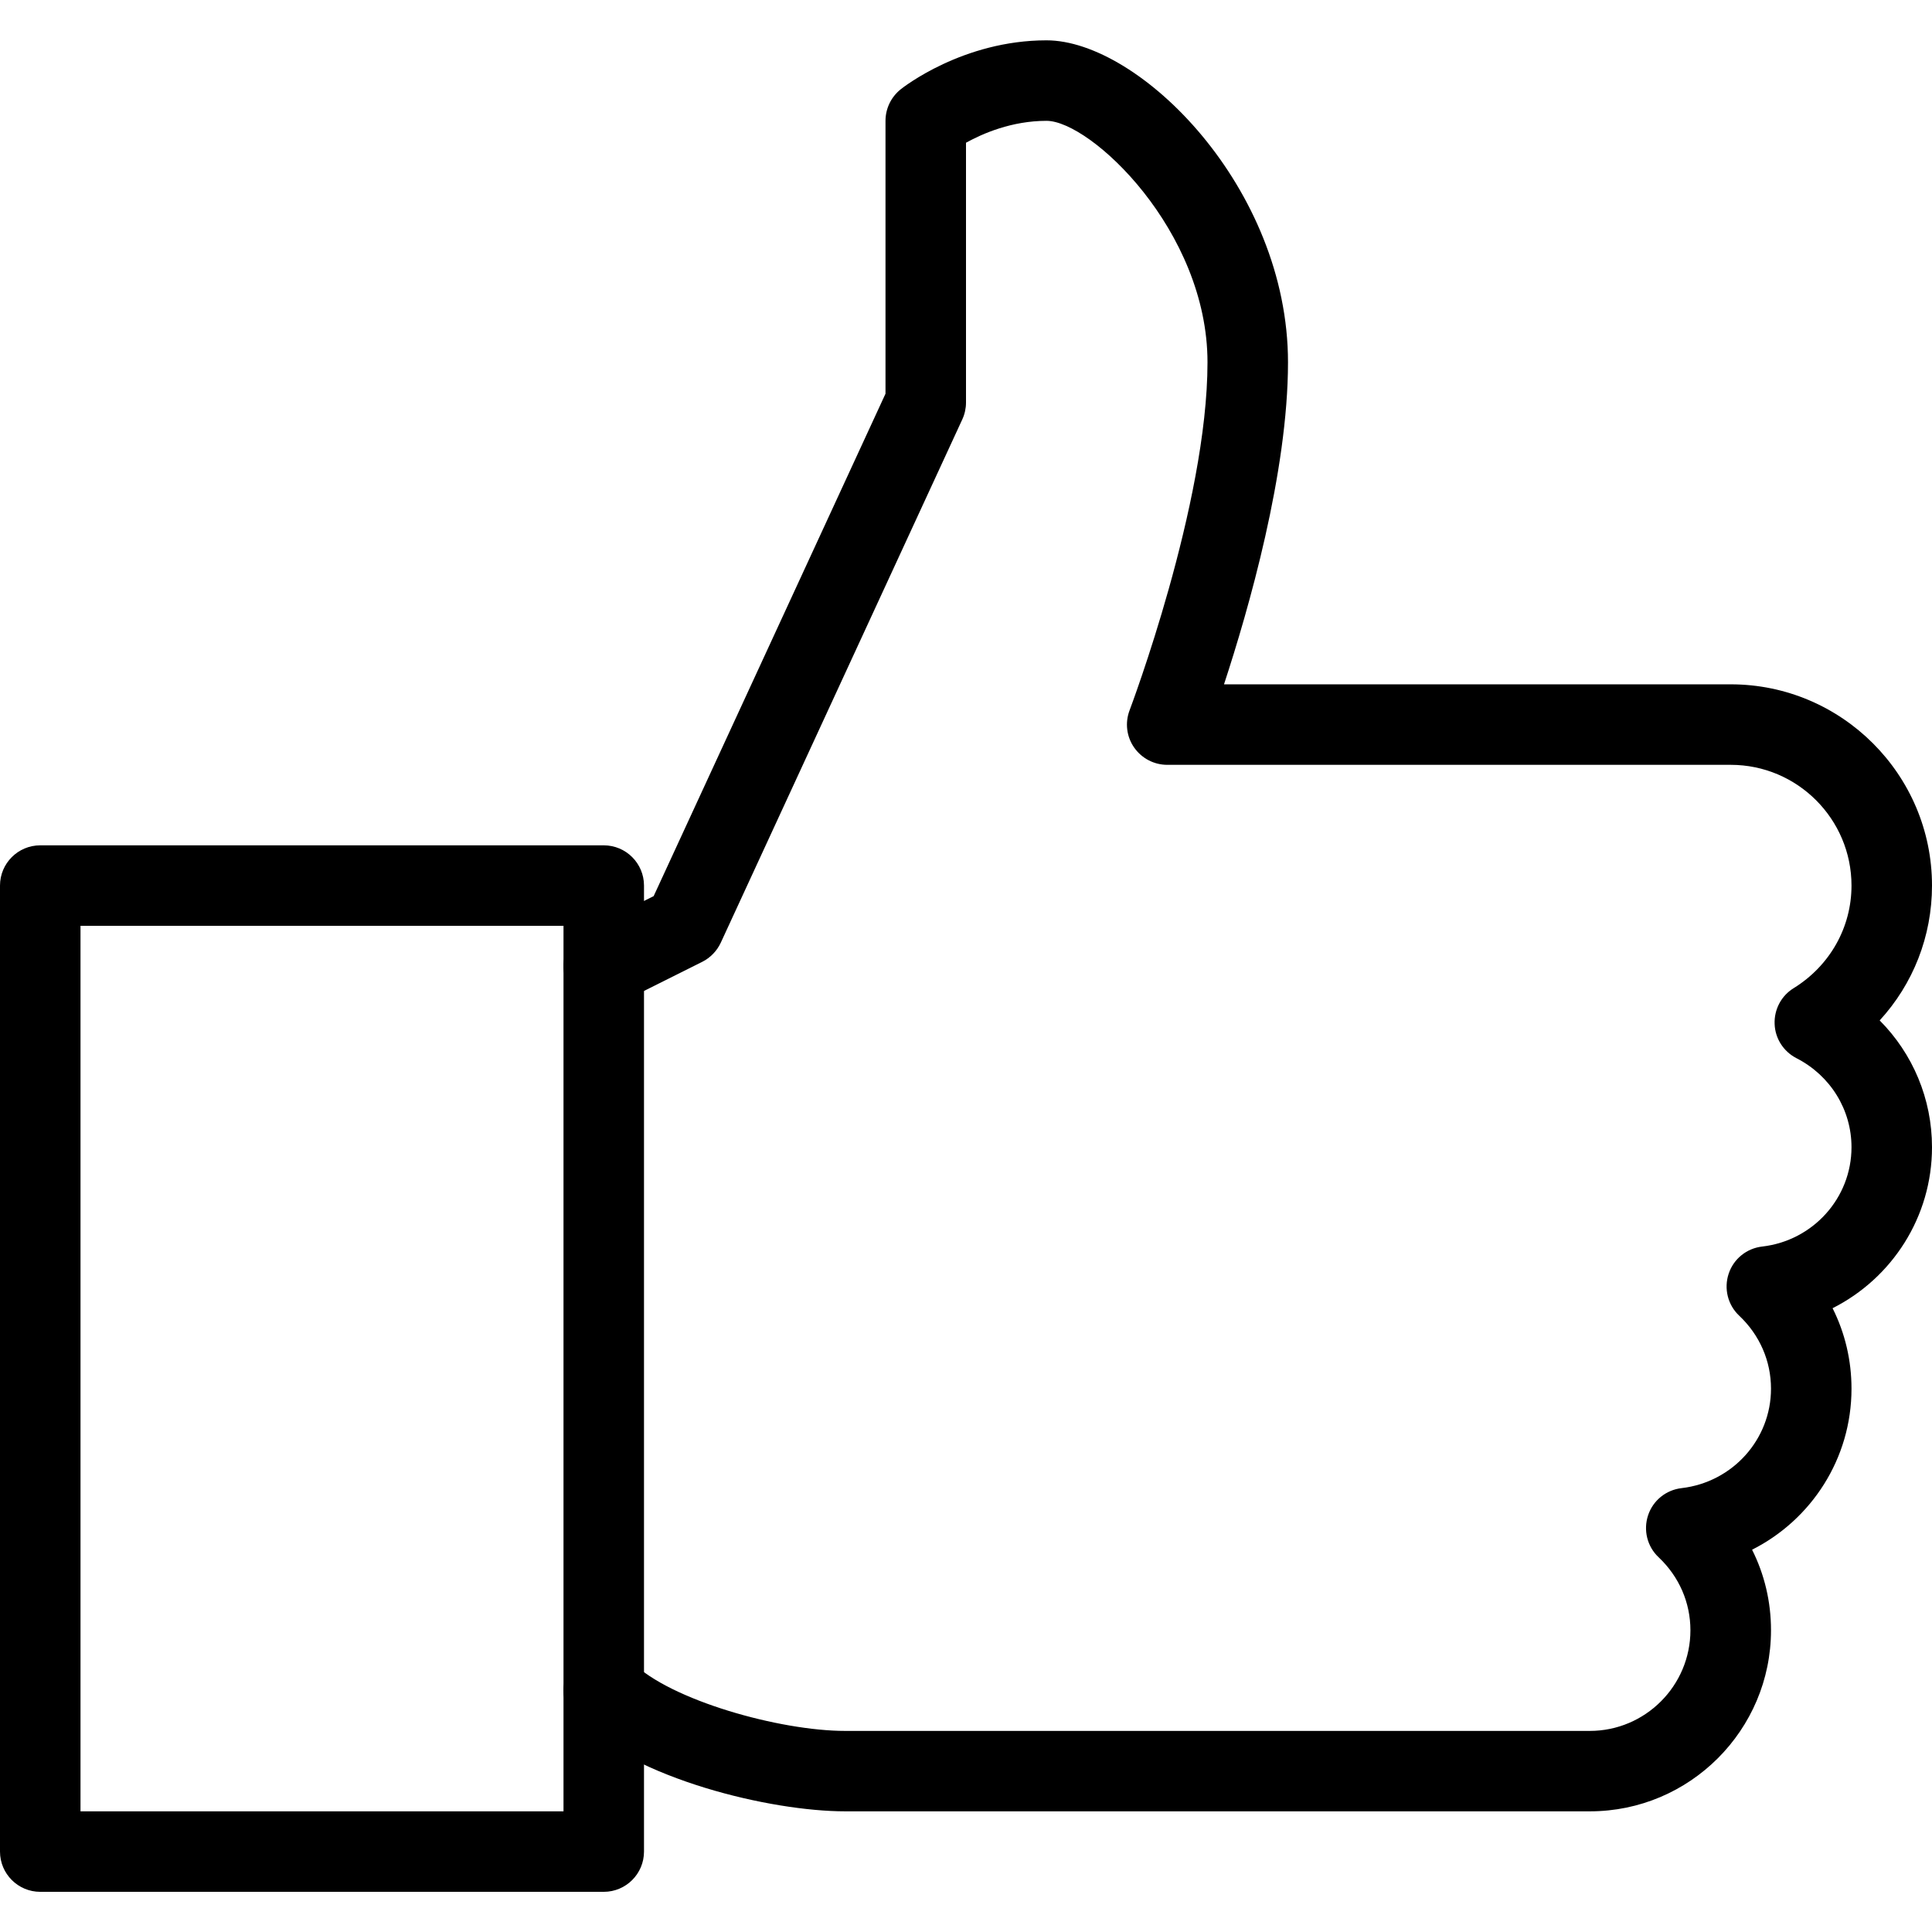
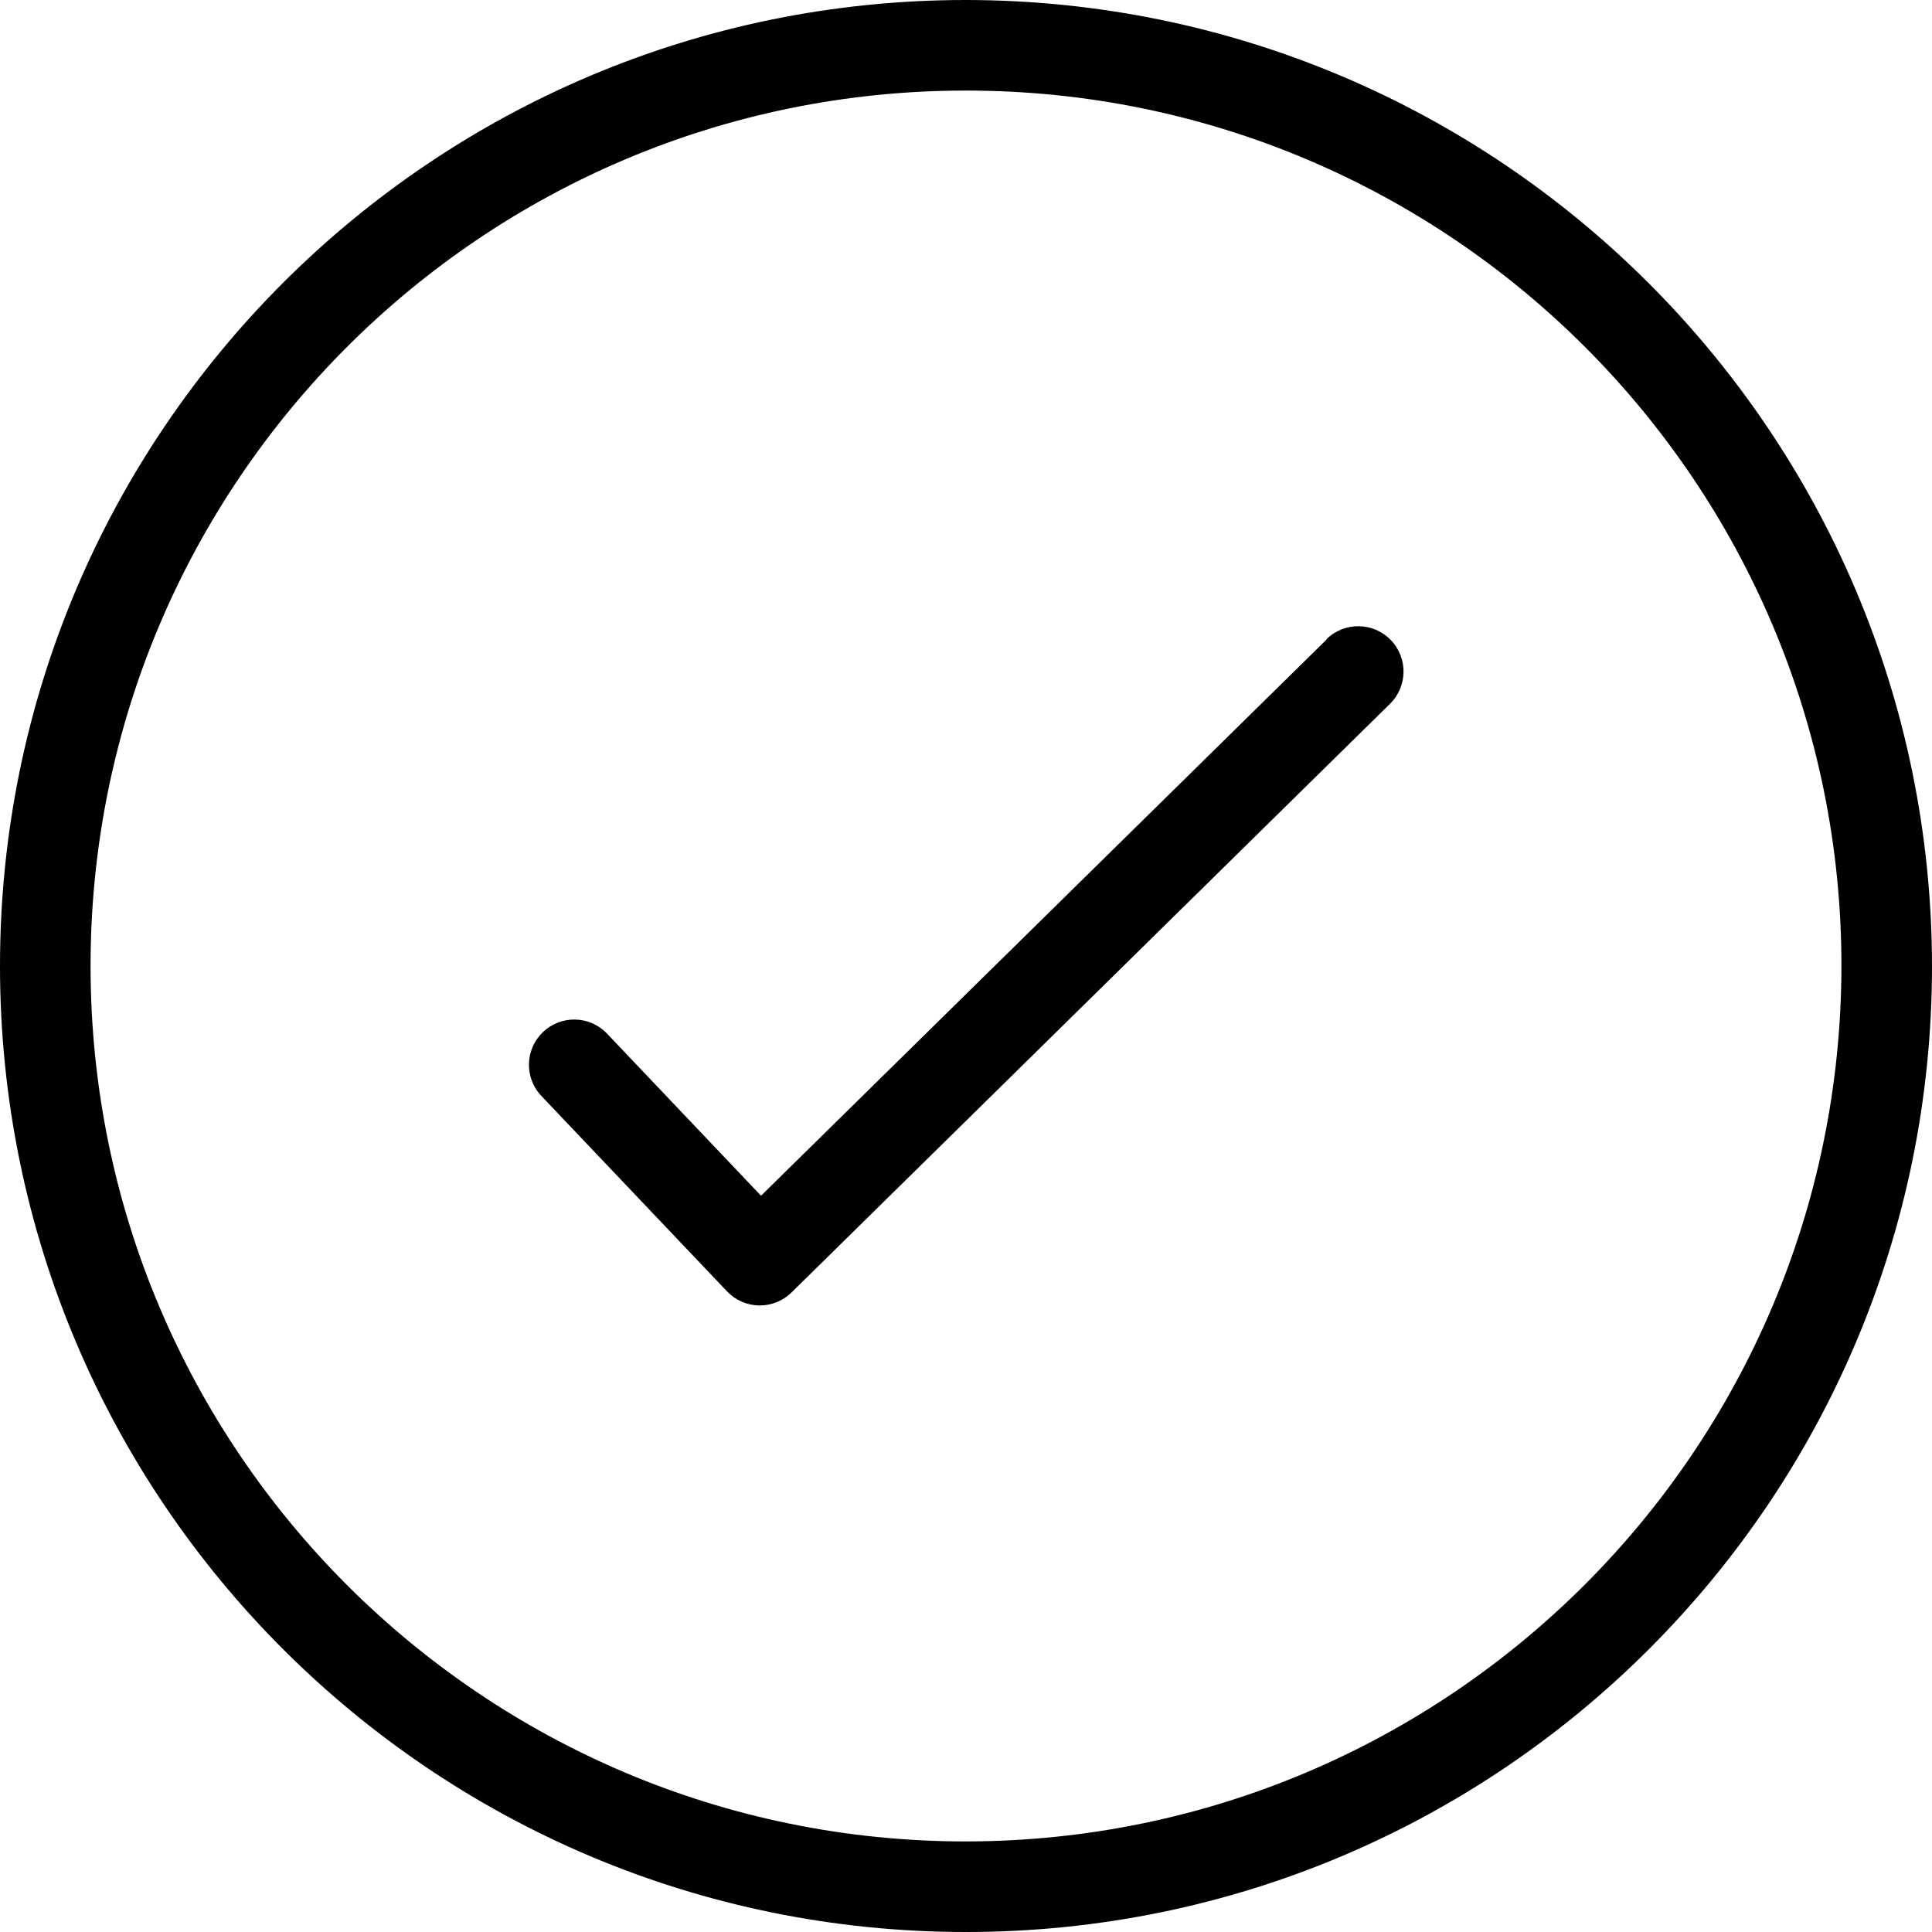
- <svg xmlns="http://www.w3.org/2000/svg" id="Layer_1" style="enable-background:new 0 0 24 24;" version="1.1" viewBox="0 0 24 24" xml:space="preserve">
-   <g>
-     <g>
-       <path d="M7.5,23.501h-7c-0.276,0-0.5-0.224-0.5-0.5v-12c0-0.276,0.224-0.5,0.5-0.5h7c0.276,0,0.5,0.224,0.5,0.5v12    C8,23.277,7.776,23.501,7.5,23.501z M1,22.501h6v-11H1V22.501z" />
-     </g>
-     <g>
-       <path d="M19.75,22.501H10.5c-0.925,0-2.605-0.398-3.354-1.146c-0.195-0.195-0.195-0.512,0-0.707s0.512-0.195,0.707,0    c0.473,0.473,1.834,0.854,2.646,0.854h9.25c0.689,0,1.25-0.561,1.25-1.25c0-0.344-0.14-0.666-0.395-0.907    c-0.142-0.133-0.192-0.337-0.131-0.521c0.061-0.185,0.224-0.316,0.417-0.338C21.523,18.412,22,17.881,22,17.251    c0-0.344-0.14-0.666-0.395-0.907c-0.142-0.133-0.192-0.337-0.131-0.521c0.061-0.185,0.224-0.316,0.417-0.338    C22.523,15.412,23,14.881,23,14.251c0-0.466-0.262-0.89-0.684-1.106c-0.161-0.083-0.265-0.245-0.271-0.425    c-0.007-0.18,0.083-0.351,0.237-0.445C22.731,11.997,23,11.521,23,11.001c0-0.827-0.673-1.5-1.5-1.5h-7    c-0.165,0-0.318-0.081-0.412-0.216s-0.114-0.308-0.056-0.461C14.042,8.797,15,6.26,15,4.501c0-1.637-1.452-3-2-3    c-0.431,0-0.792,0.157-1,0.272v3.228c0,0.072-0.016,0.144-0.046,0.209l-3,6.5c-0.048,0.103-0.129,0.187-0.23,0.238l-1,0.5    c-0.248,0.123-0.547,0.023-0.671-0.224c-0.124-0.247-0.023-0.547,0.224-0.671l0.843-0.421L11,4.891v-3.39    c0-0.152,0.069-0.295,0.188-0.391C11.219,1.085,11.961,0.501,13,0.501c1.157,0,3,1.831,3,4c0,1.368-0.49,3.071-0.795,4H21.5    c1.378,0,2.5,1.122,2.5,2.5c0,0.631-0.235,1.223-0.65,1.675C23.761,13.089,24,13.65,24,14.251c0,0.867-0.497,1.628-1.235,2    c0.154,0.307,0.235,0.646,0.235,1c0,0.867-0.497,1.628-1.235,2c0.154,0.307,0.235,0.646,0.235,1    C22,21.491,20.991,22.501,19.75,22.501z" />
-     </g>
-   </g>
-   <g />
-   <g />
-   <g />
-   <g />
-   <g />
-   <g />
-   <g />
-   <g />
-   <g />
-   <g />
-   <g />
-   <g />
-   <g />
-   <g />
-   <g />
+ <svg xmlns="http://www.w3.org/2000/svg" data-name="Livello 1" id="Livello_1" viewBox="0 0 128 128">
+   <path d="M64,0a64,64,0,1,0,64,64A64.07,64.07,0,0,0,64,0Zm0,122a58,58,0,1,1,58-58A58.07,58.07,0,0,1,64,122Z" />
+   <path d="M87.9,42.36,50.42,79.22,40.17,68.43a3,3,0,0,0-4.35,4.13l12.35,13a3,3,0,0,0,2.12.93h.05a3,3,0,0,0,2.1-.86l39.65-39a3,3,0,1,0-4.21-4.28Z" />
</svg>
